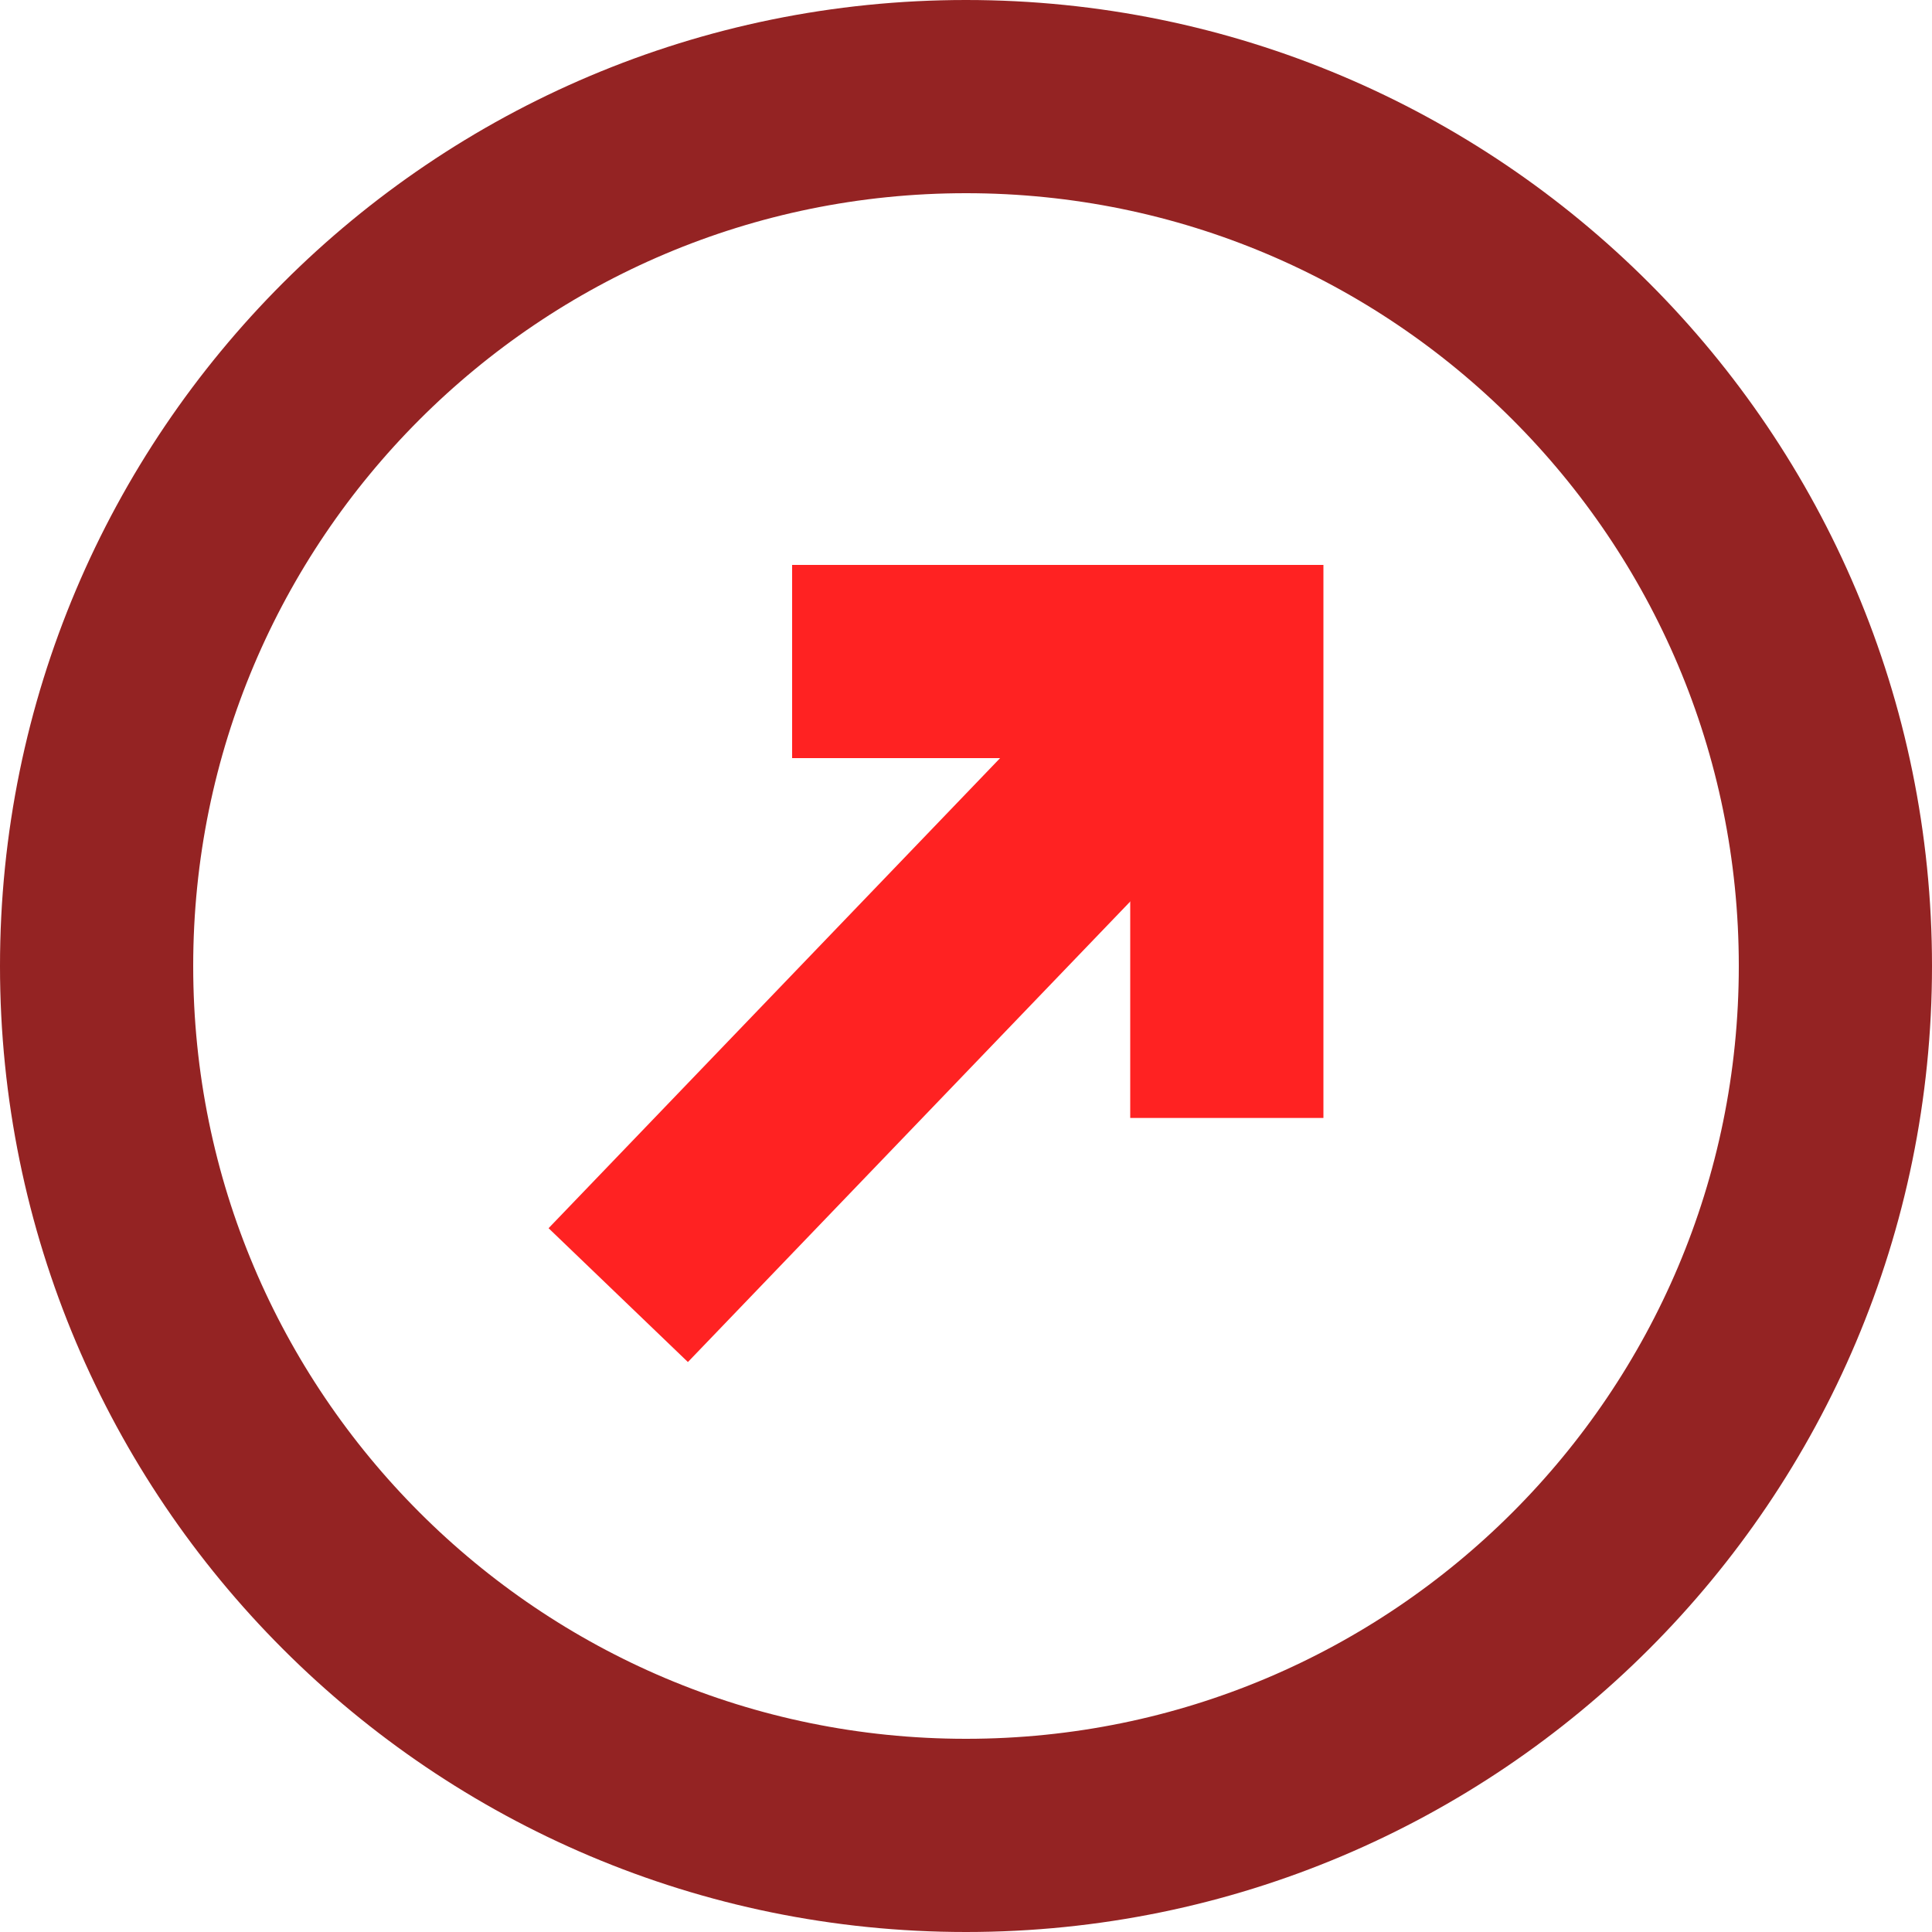
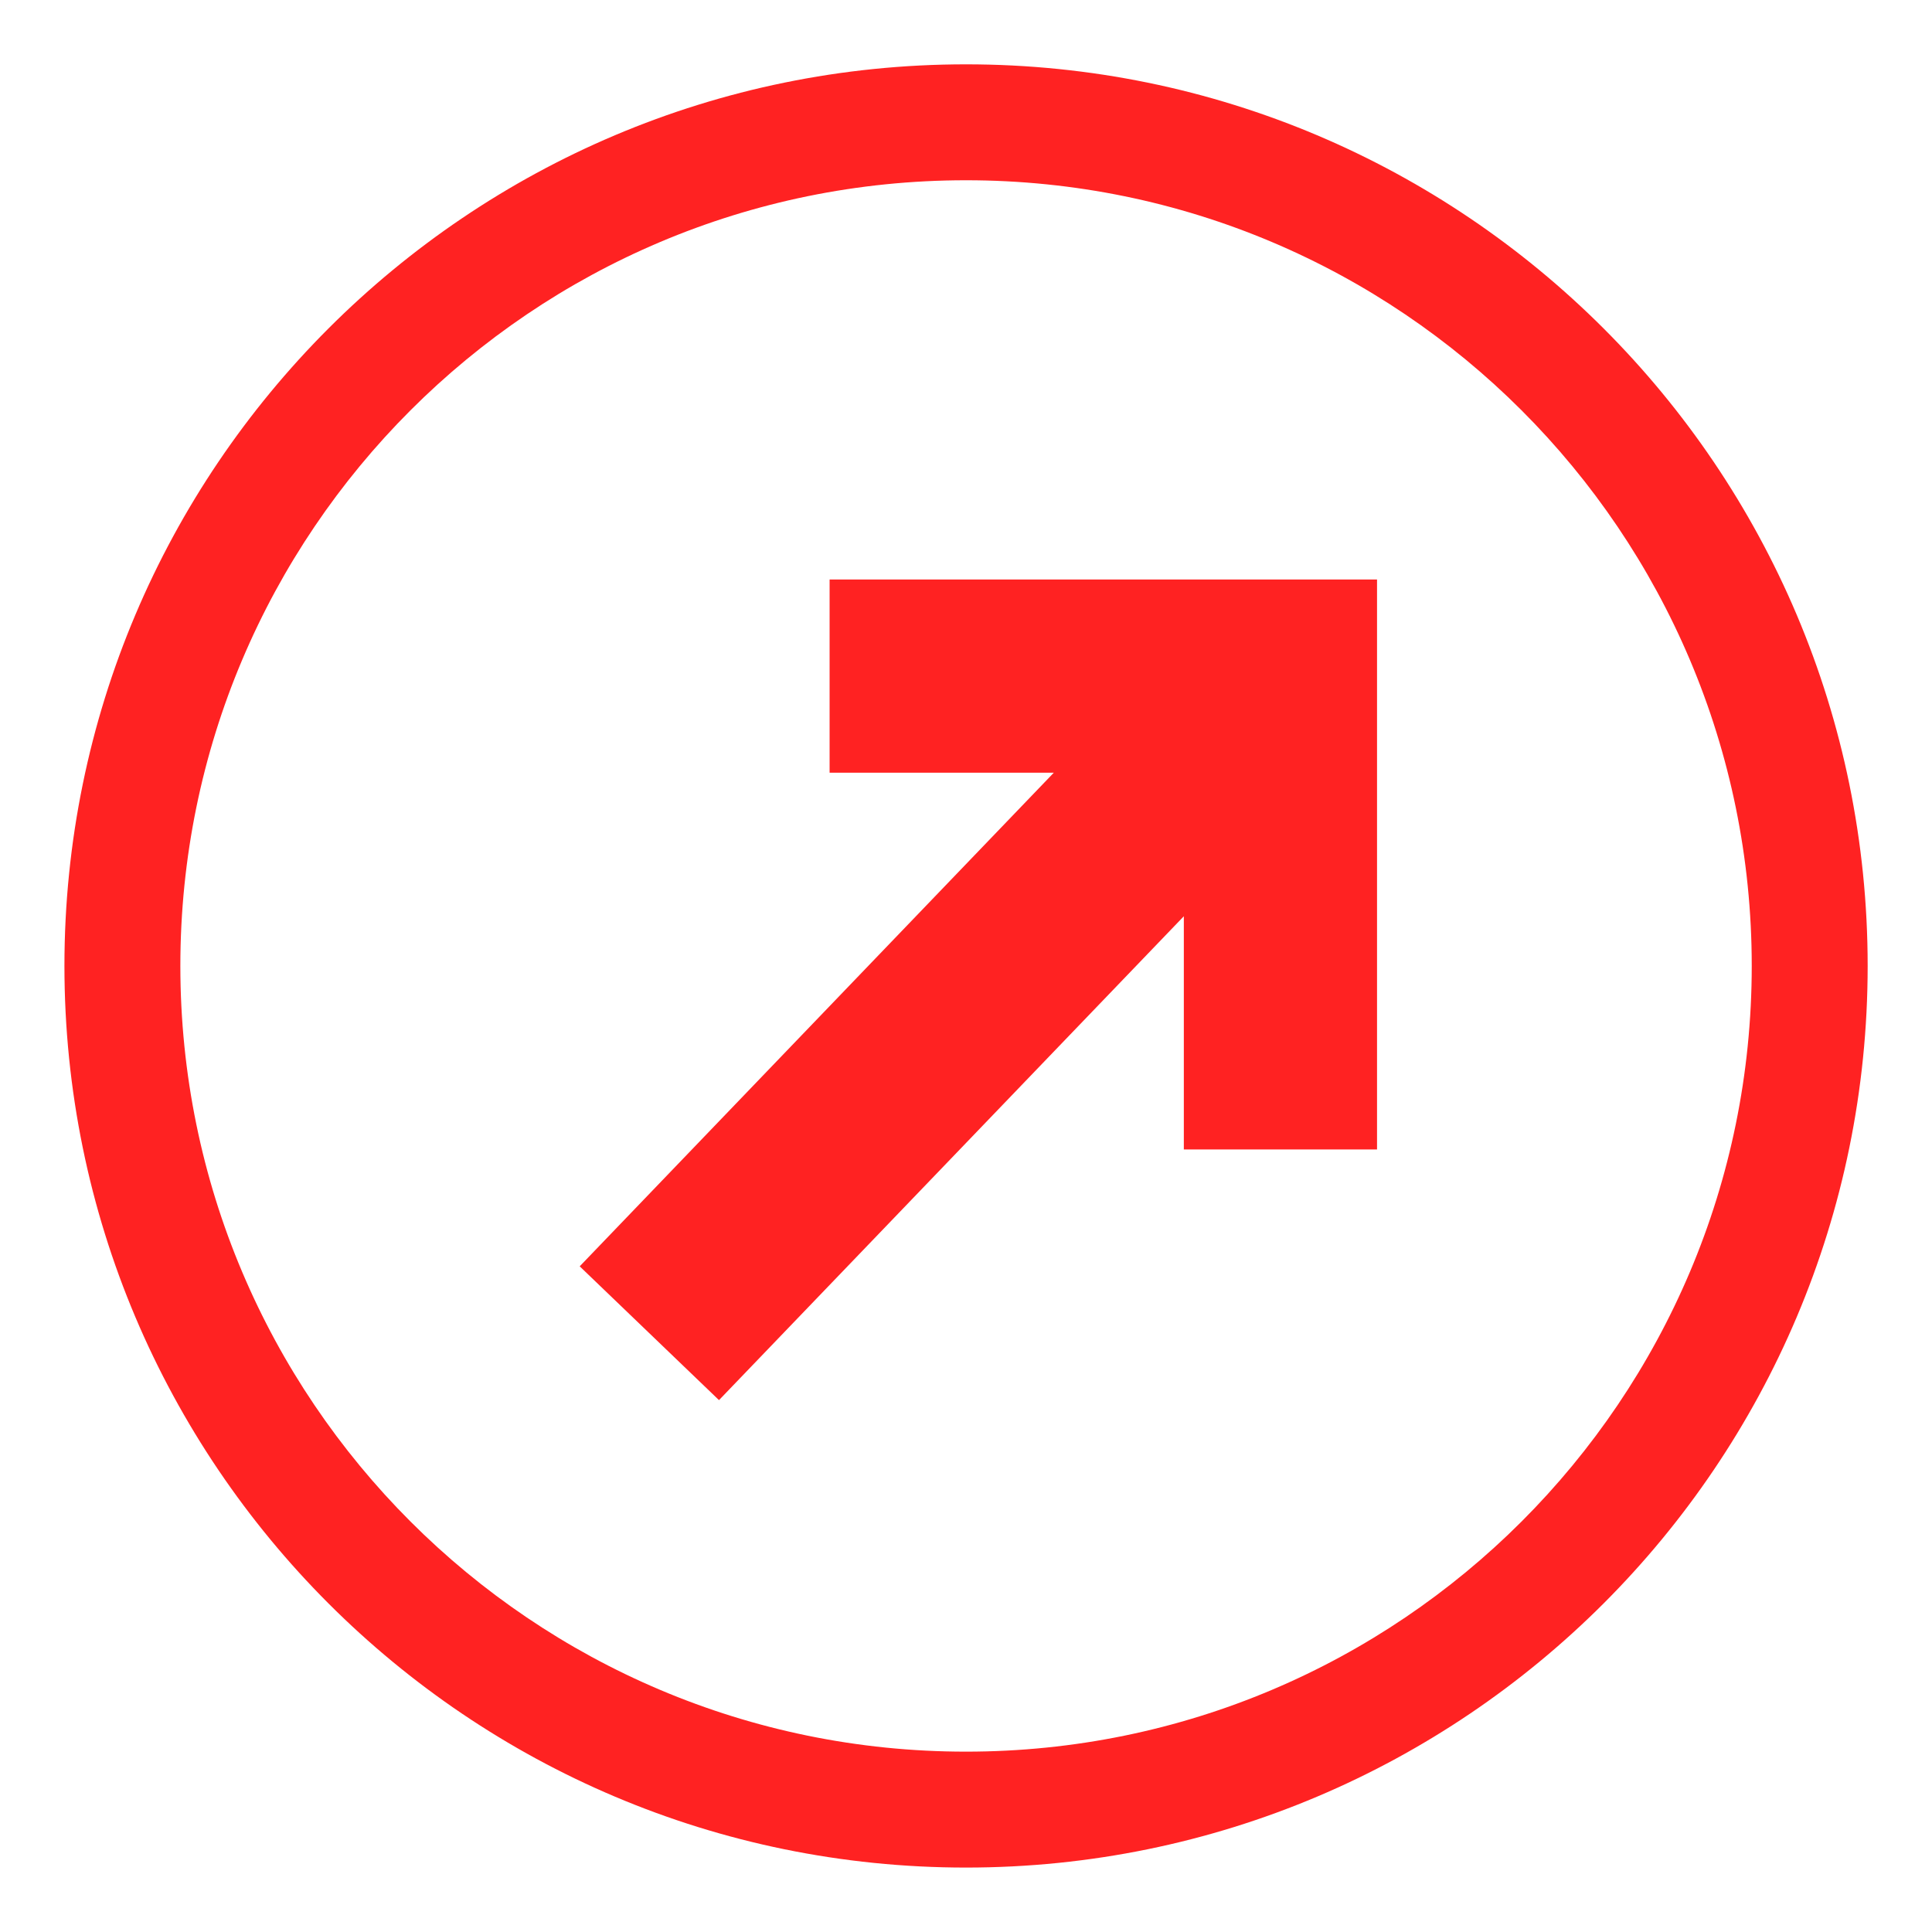
<svg xmlns="http://www.w3.org/2000/svg" width="20" height="20" viewBox="0 0 20 20" fill="none">
-   <circle cx="10" cy="10" r="9" stroke="#942323" stroke-width="2" />
-   <path d="M6.4 13.407L12.7 6.848" stroke="#FF2222" stroke-width="2" />
-   <path d="M8.2 6.848H12.7V11.573" stroke="#FF2222" stroke-width="2" />
+   <path fill-rule="evenodd" clip-rule="evenodd" d="M18.134 9.999C18.134 14.491 14.492 18.133 10 18.133C5.508 18.133 1.867 14.491 1.867 9.999C1.867 5.507 5.508 1.866 10 1.866C14.492 1.866 18.134 5.507 18.134 9.999ZM19.334 9.999C19.334 15.154 15.155 19.333 10 19.333C4.846 19.333 0.667 15.154 0.667 9.999C0.667 4.845 4.846 0.666 10 0.666C15.155 0.666 19.334 4.845 19.334 9.999ZM8.588 7.999L10.909 7.999L6.001 13.109L7.443 14.494L12.255 9.485L12.255 11.899H14.255V6.999V5.999L13.255 5.999H8.588V7.999Z" fill="#FF2222" />
</svg>
